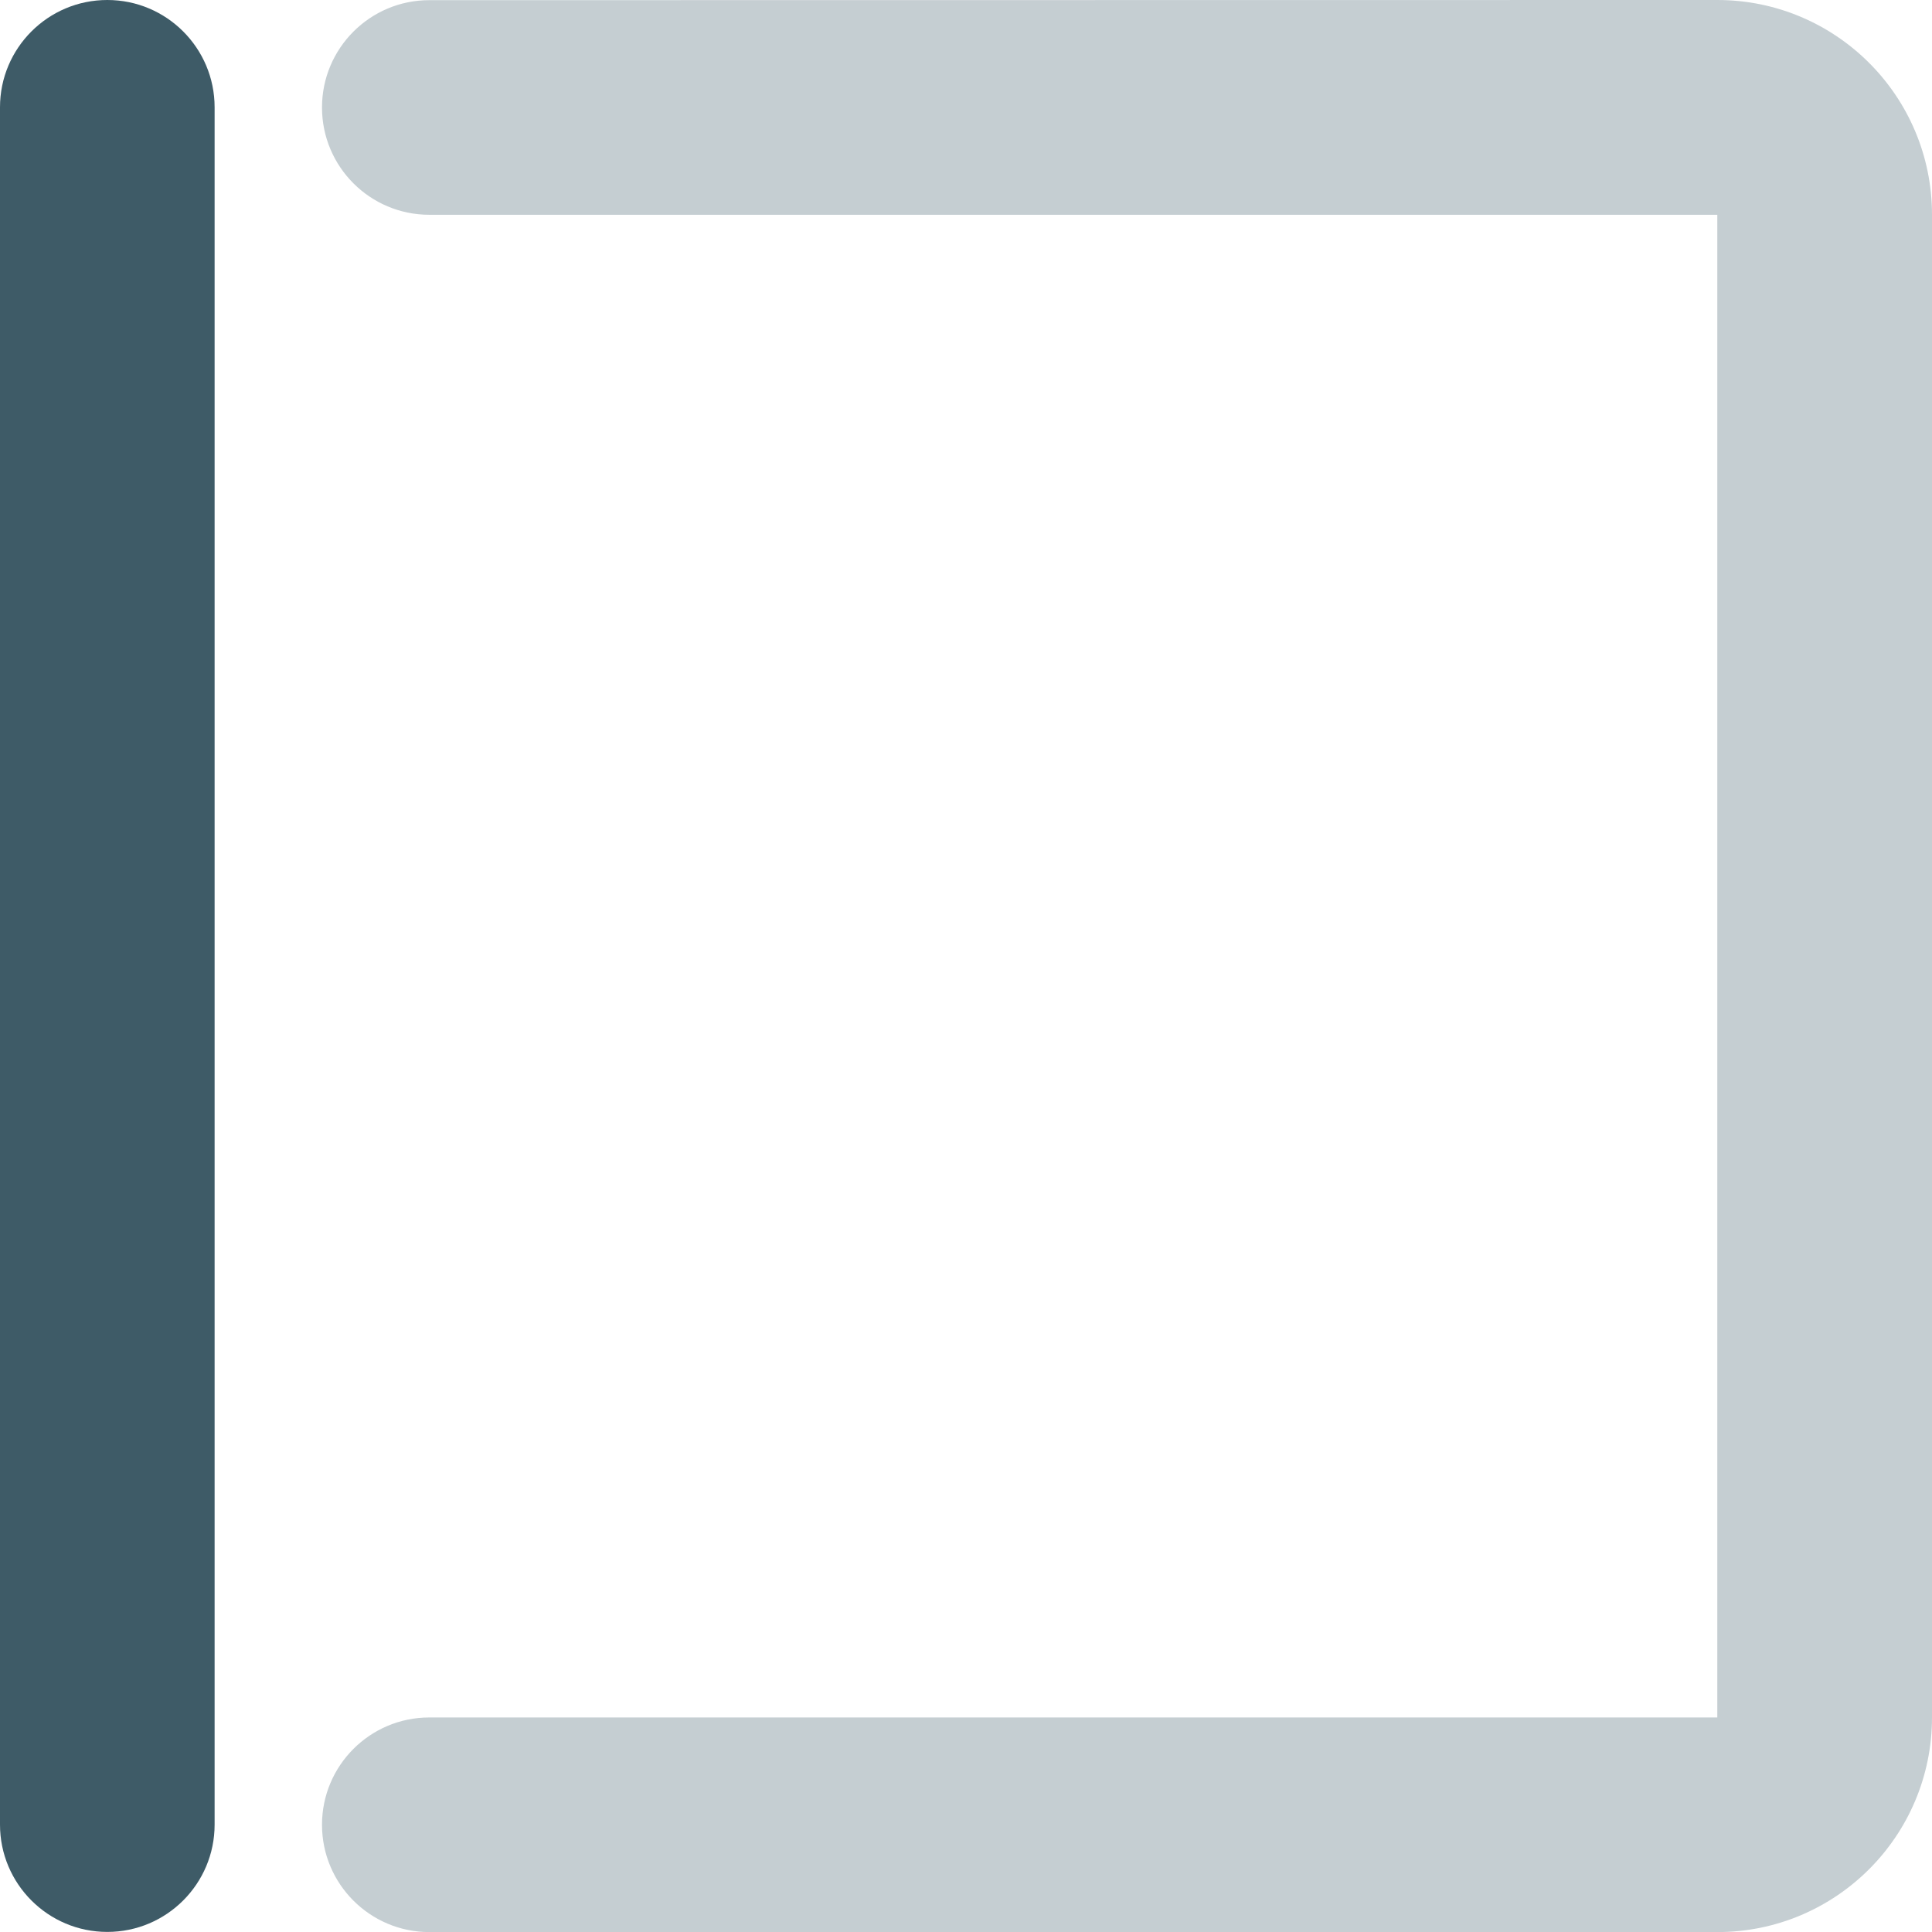
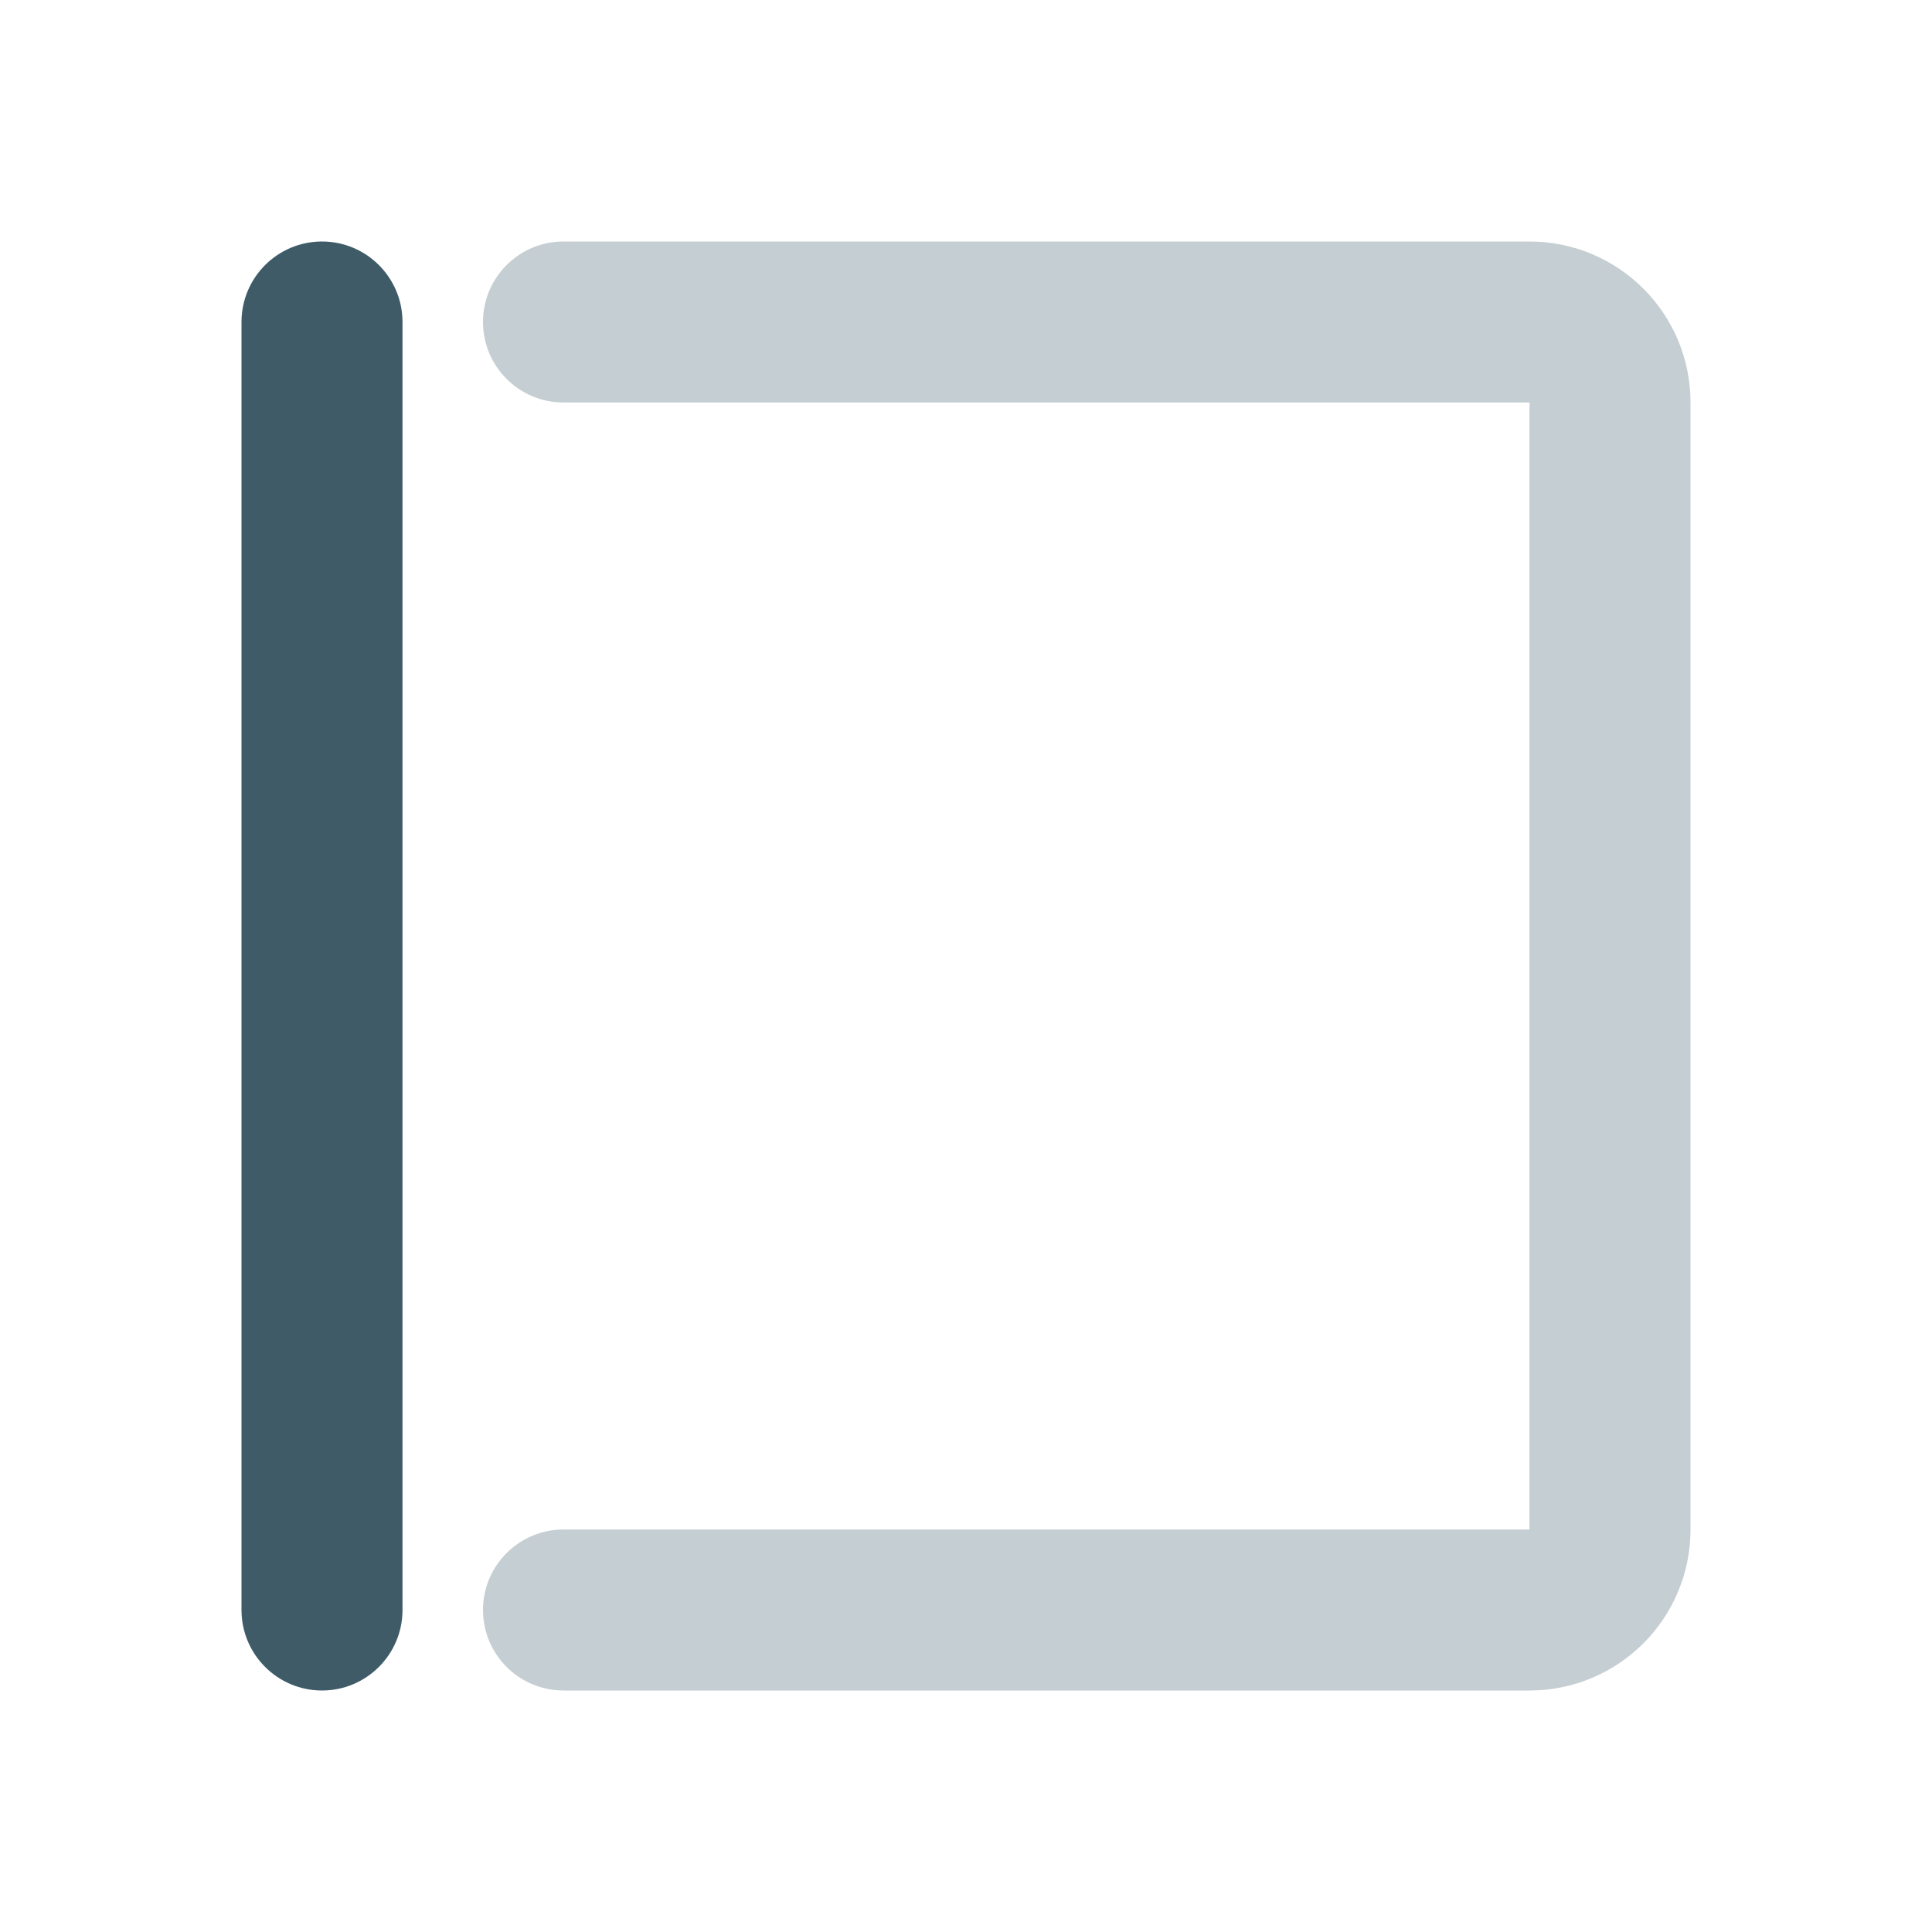
<svg xmlns="http://www.w3.org/2000/svg" height="24" viewBox="0 0 24 24" width="24">
  <g fill="#3e5b67">
-     <path d="m21.333 0c1.473 0 2.667 1.194 2.667 2.667v18.667c0 1.473-1.194 2.667-2.667 2.667h-16c-.736 0-1.333-.597-1.333-1.333 0-.736.597-1.333 1.333-1.333h16v-18.667h-16c-.736 0-1.333-.597-1.333-1.333 0-.736.597-1.333 1.333-1.333z" fill-opacity=".3" />
-     <path d="m1.333 0c.736 0 1.333.597 1.333 1.333v21.333c0 .736-.597 1.333-1.333 1.333-.736 0-1.333-.597-1.333-1.333v-21.333c0-.736.597-1.333 1.333-1.333z" />
+     <path d="m19 3c1.105 0 2 .895 2 2v14c0 1.105-.895 2-2 2h-12c-.552 0-1-.448-1-1s.448-1 1-1h12v-14h-12c-.552 0-1-.448-1-1s.448-1 1-1z" fill-opacity=".3" />
+     <path d="m4 3c.552 0 1 .448 1 1v16c0 .552-.448 1-1 1s-1-.448-1-1v-16c0-.552.448-1 1-1z" />
  </g>
</svg>
